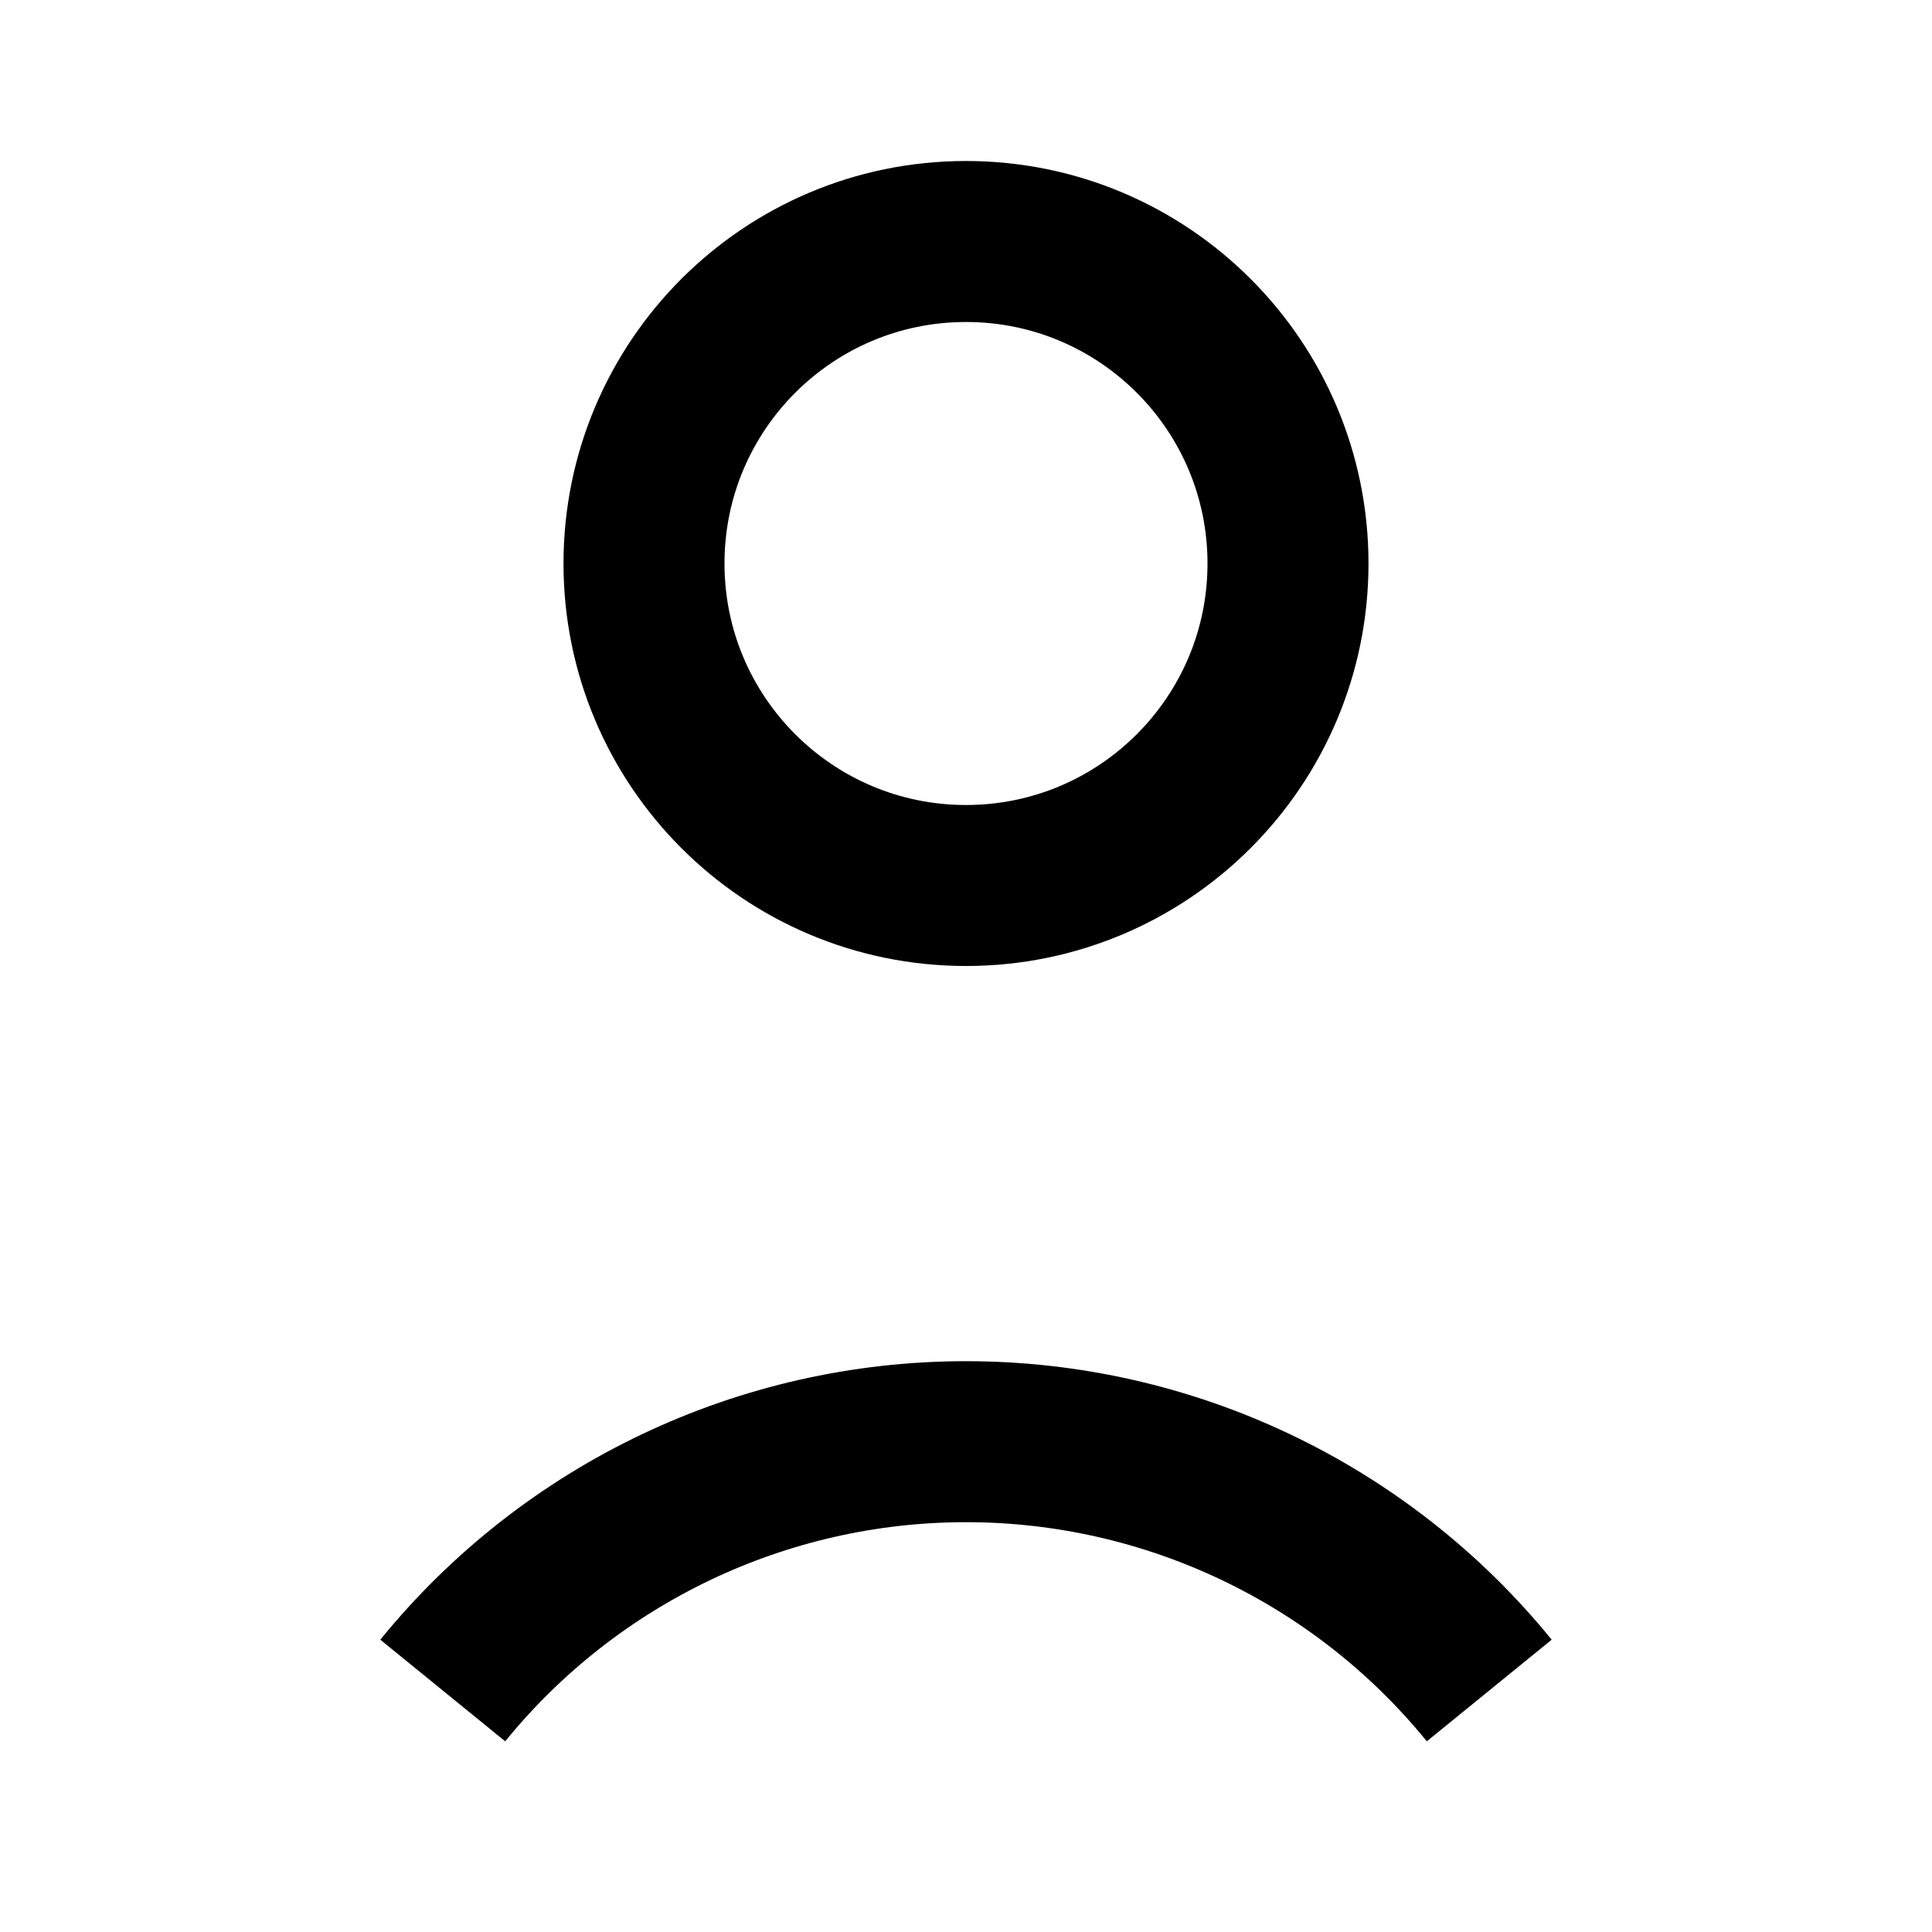
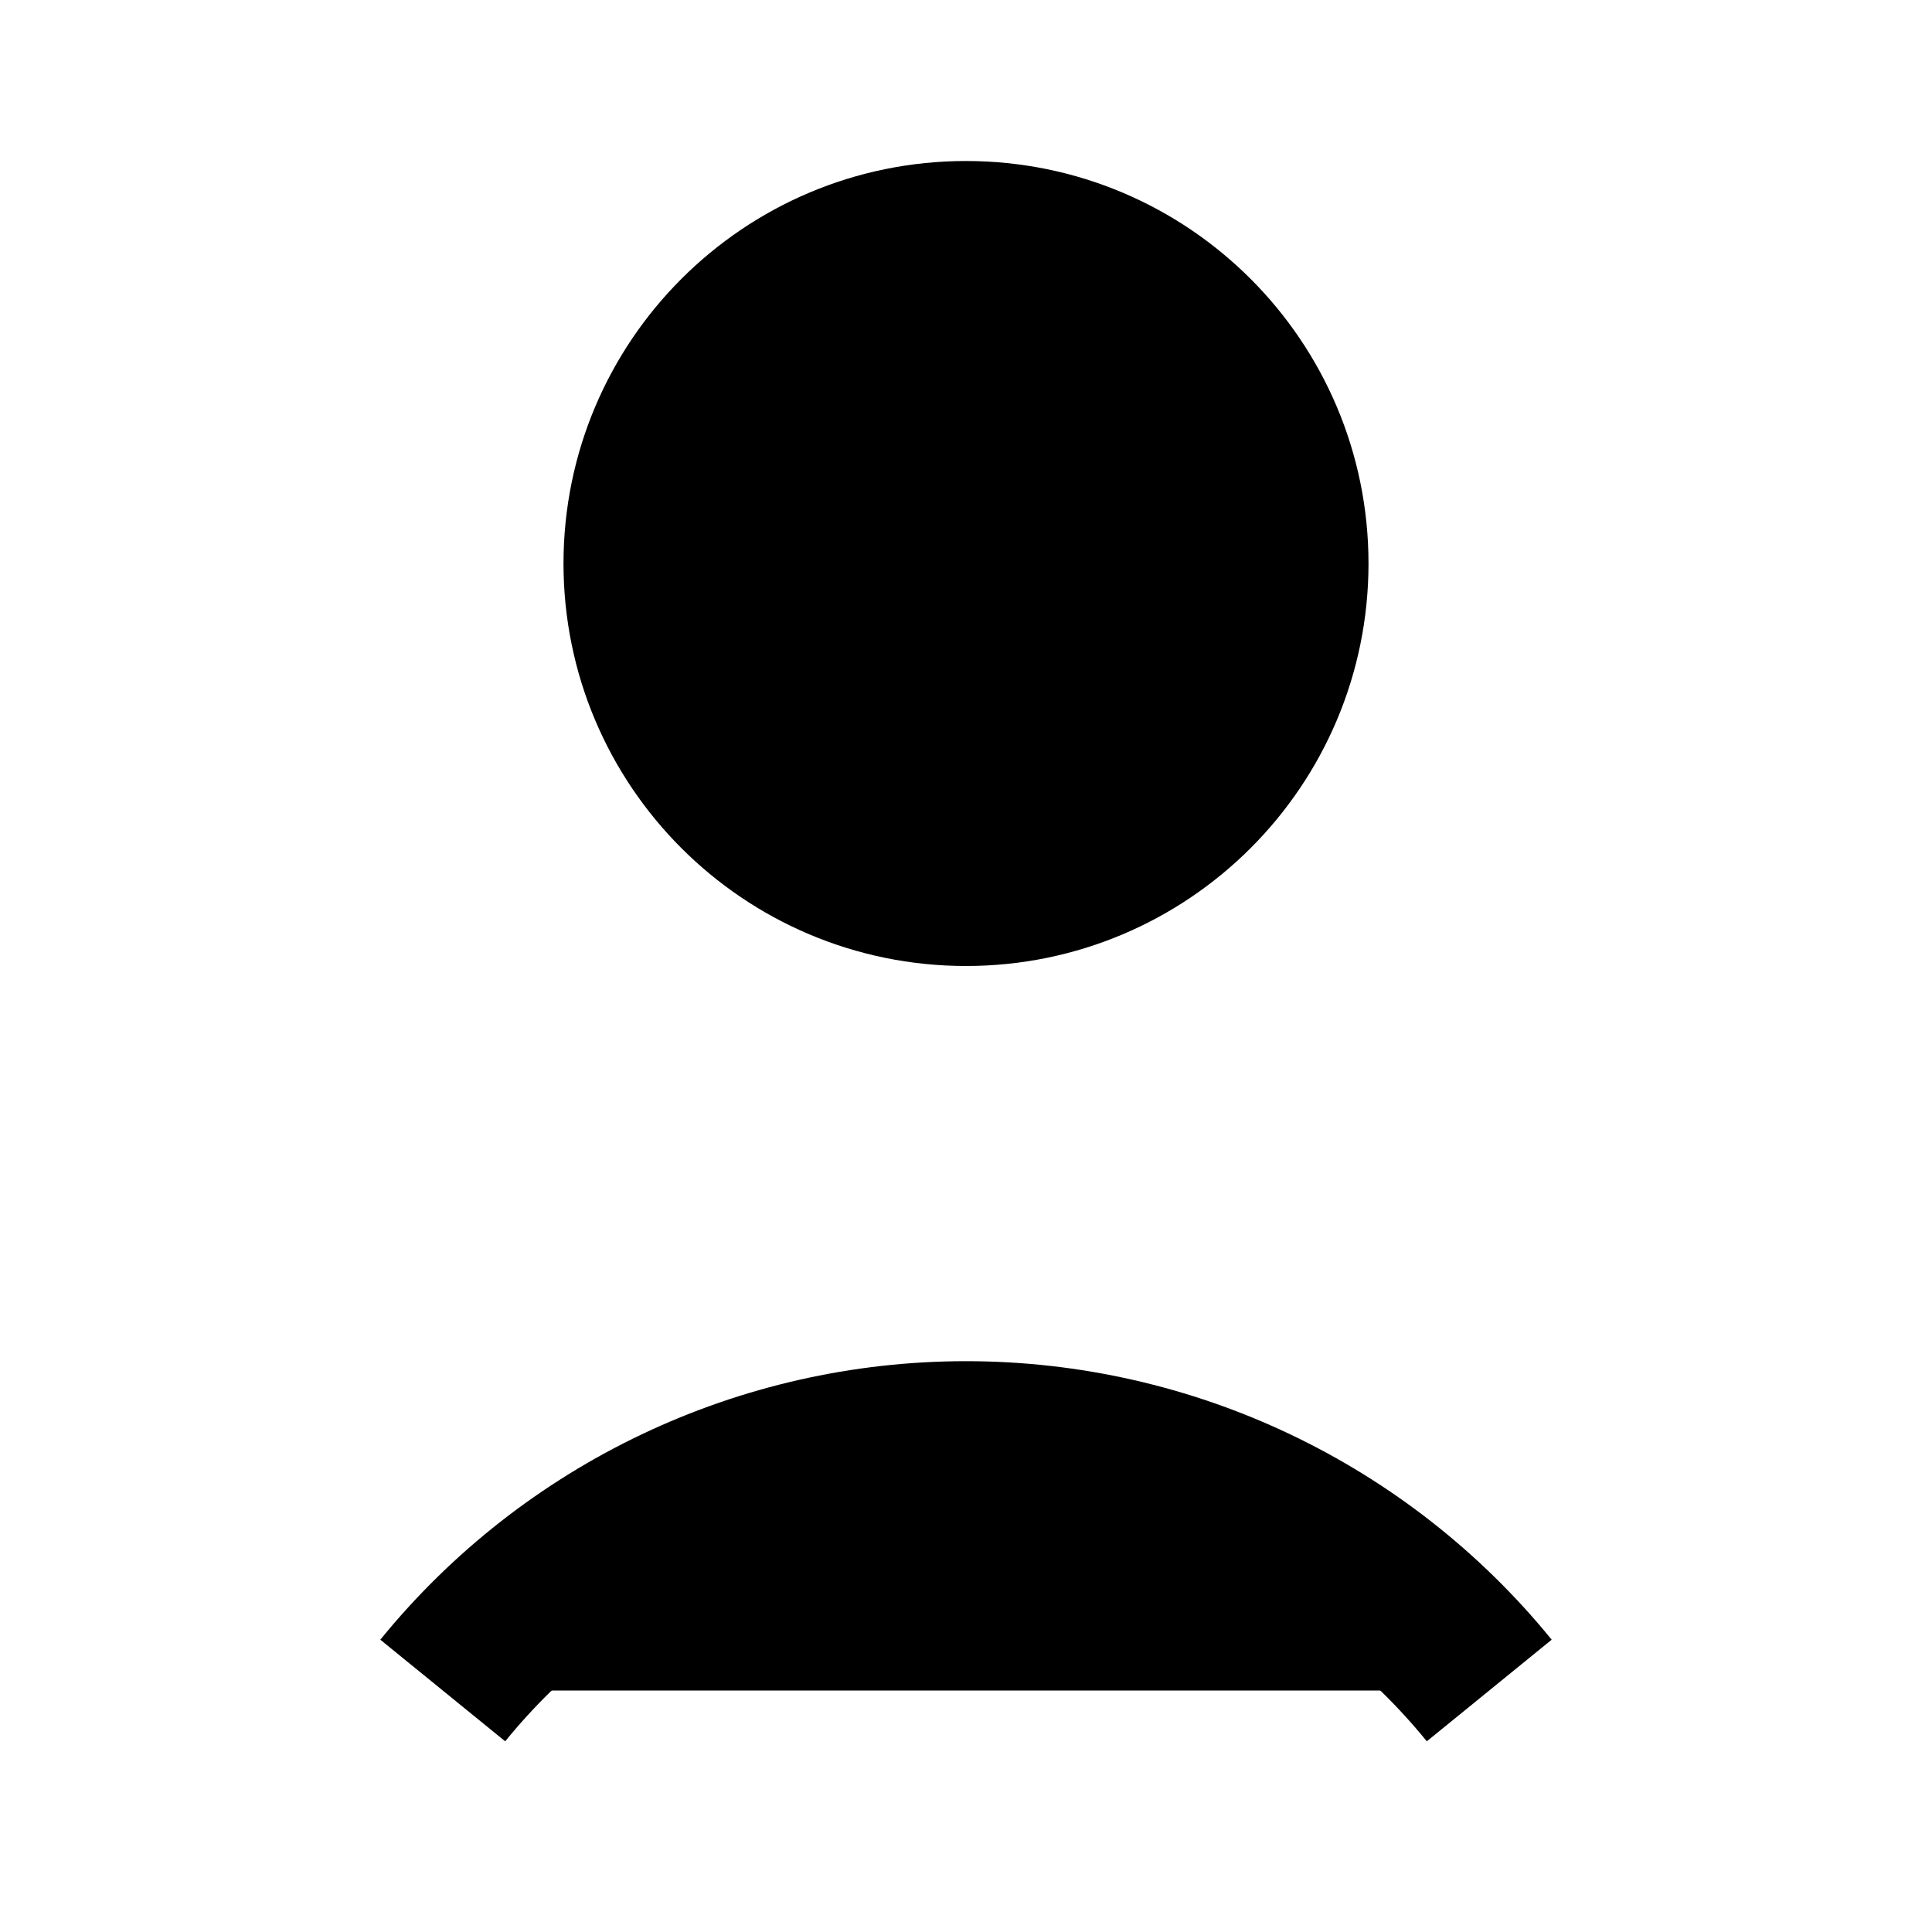
- <svg xmlns="http://www.w3.org/2000/svg" width="24" height="24" fill="none" viewBox="0 0 24 24" stroke="currentColor" stroke-width="2">
+ <svg xmlns="http://www.w3.org/2000/svg" width="24" height="24" fill="currentColor" viewBox="0 0 24 24" stroke="currentColor" stroke-width="2">
  <circle cx="12" cy="7" r="4" />
  <path d="M5.5 21a8.38 8.38 0 0 1 13 0" />
</svg>
